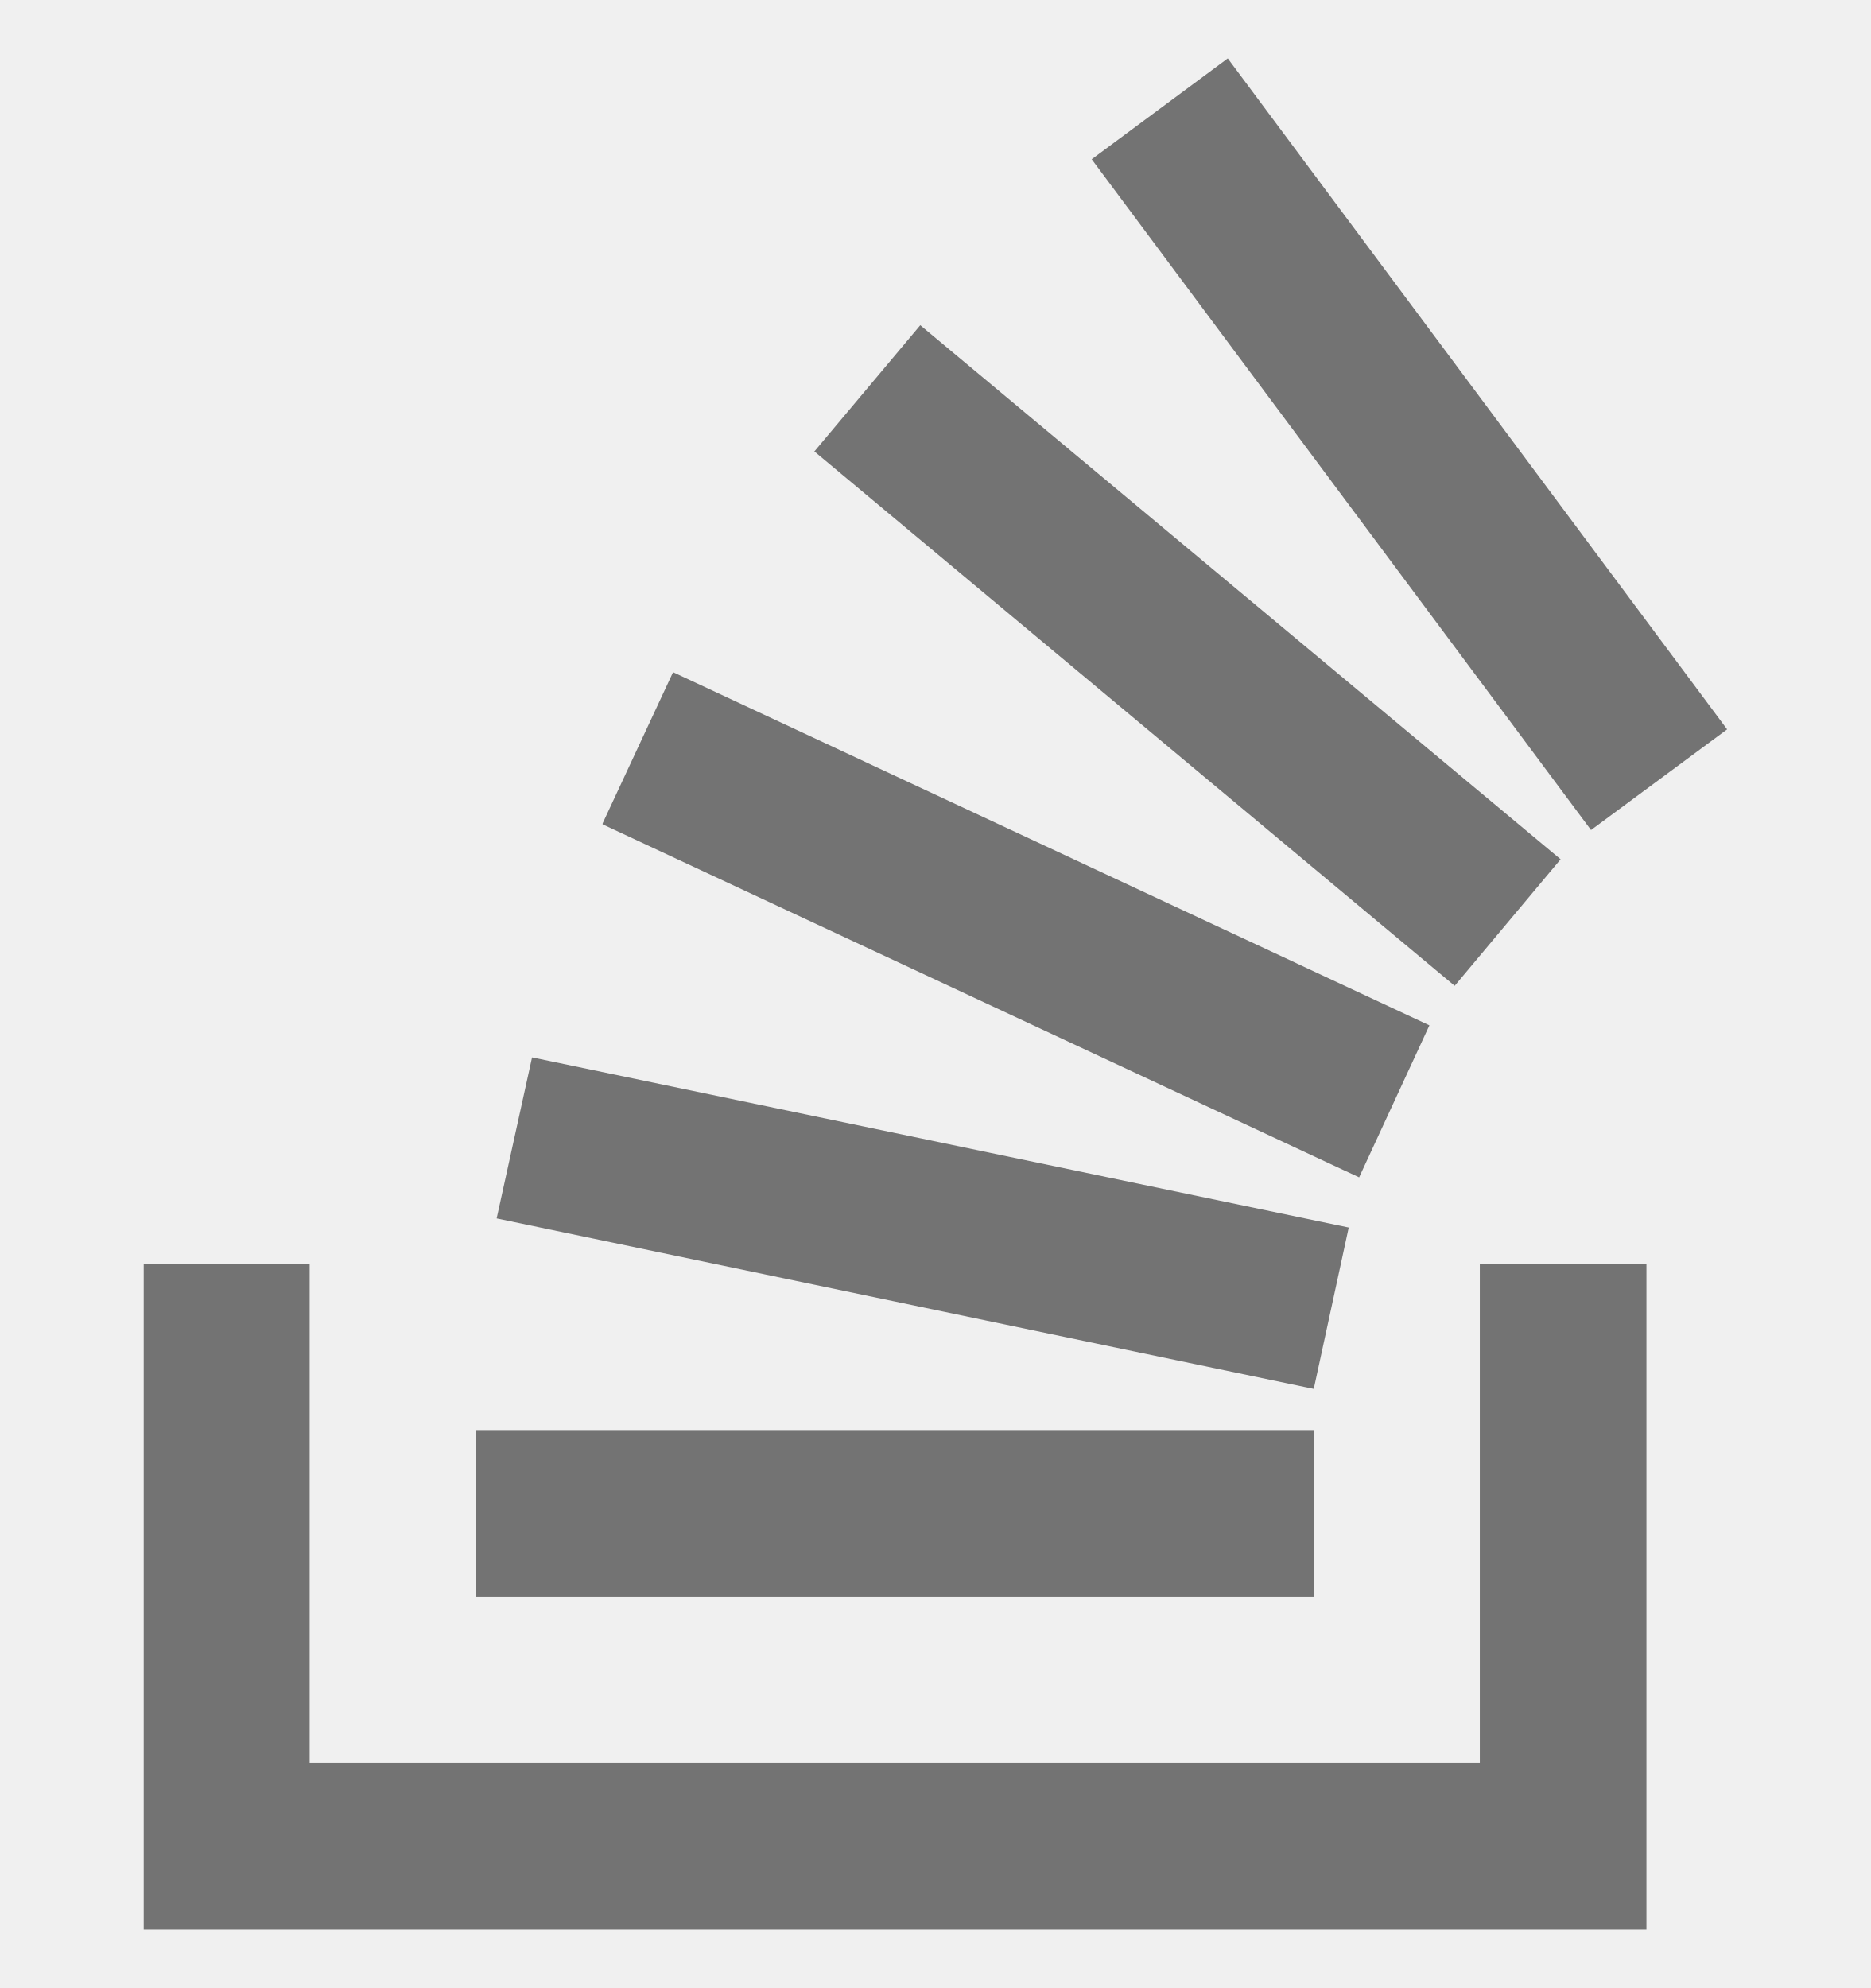
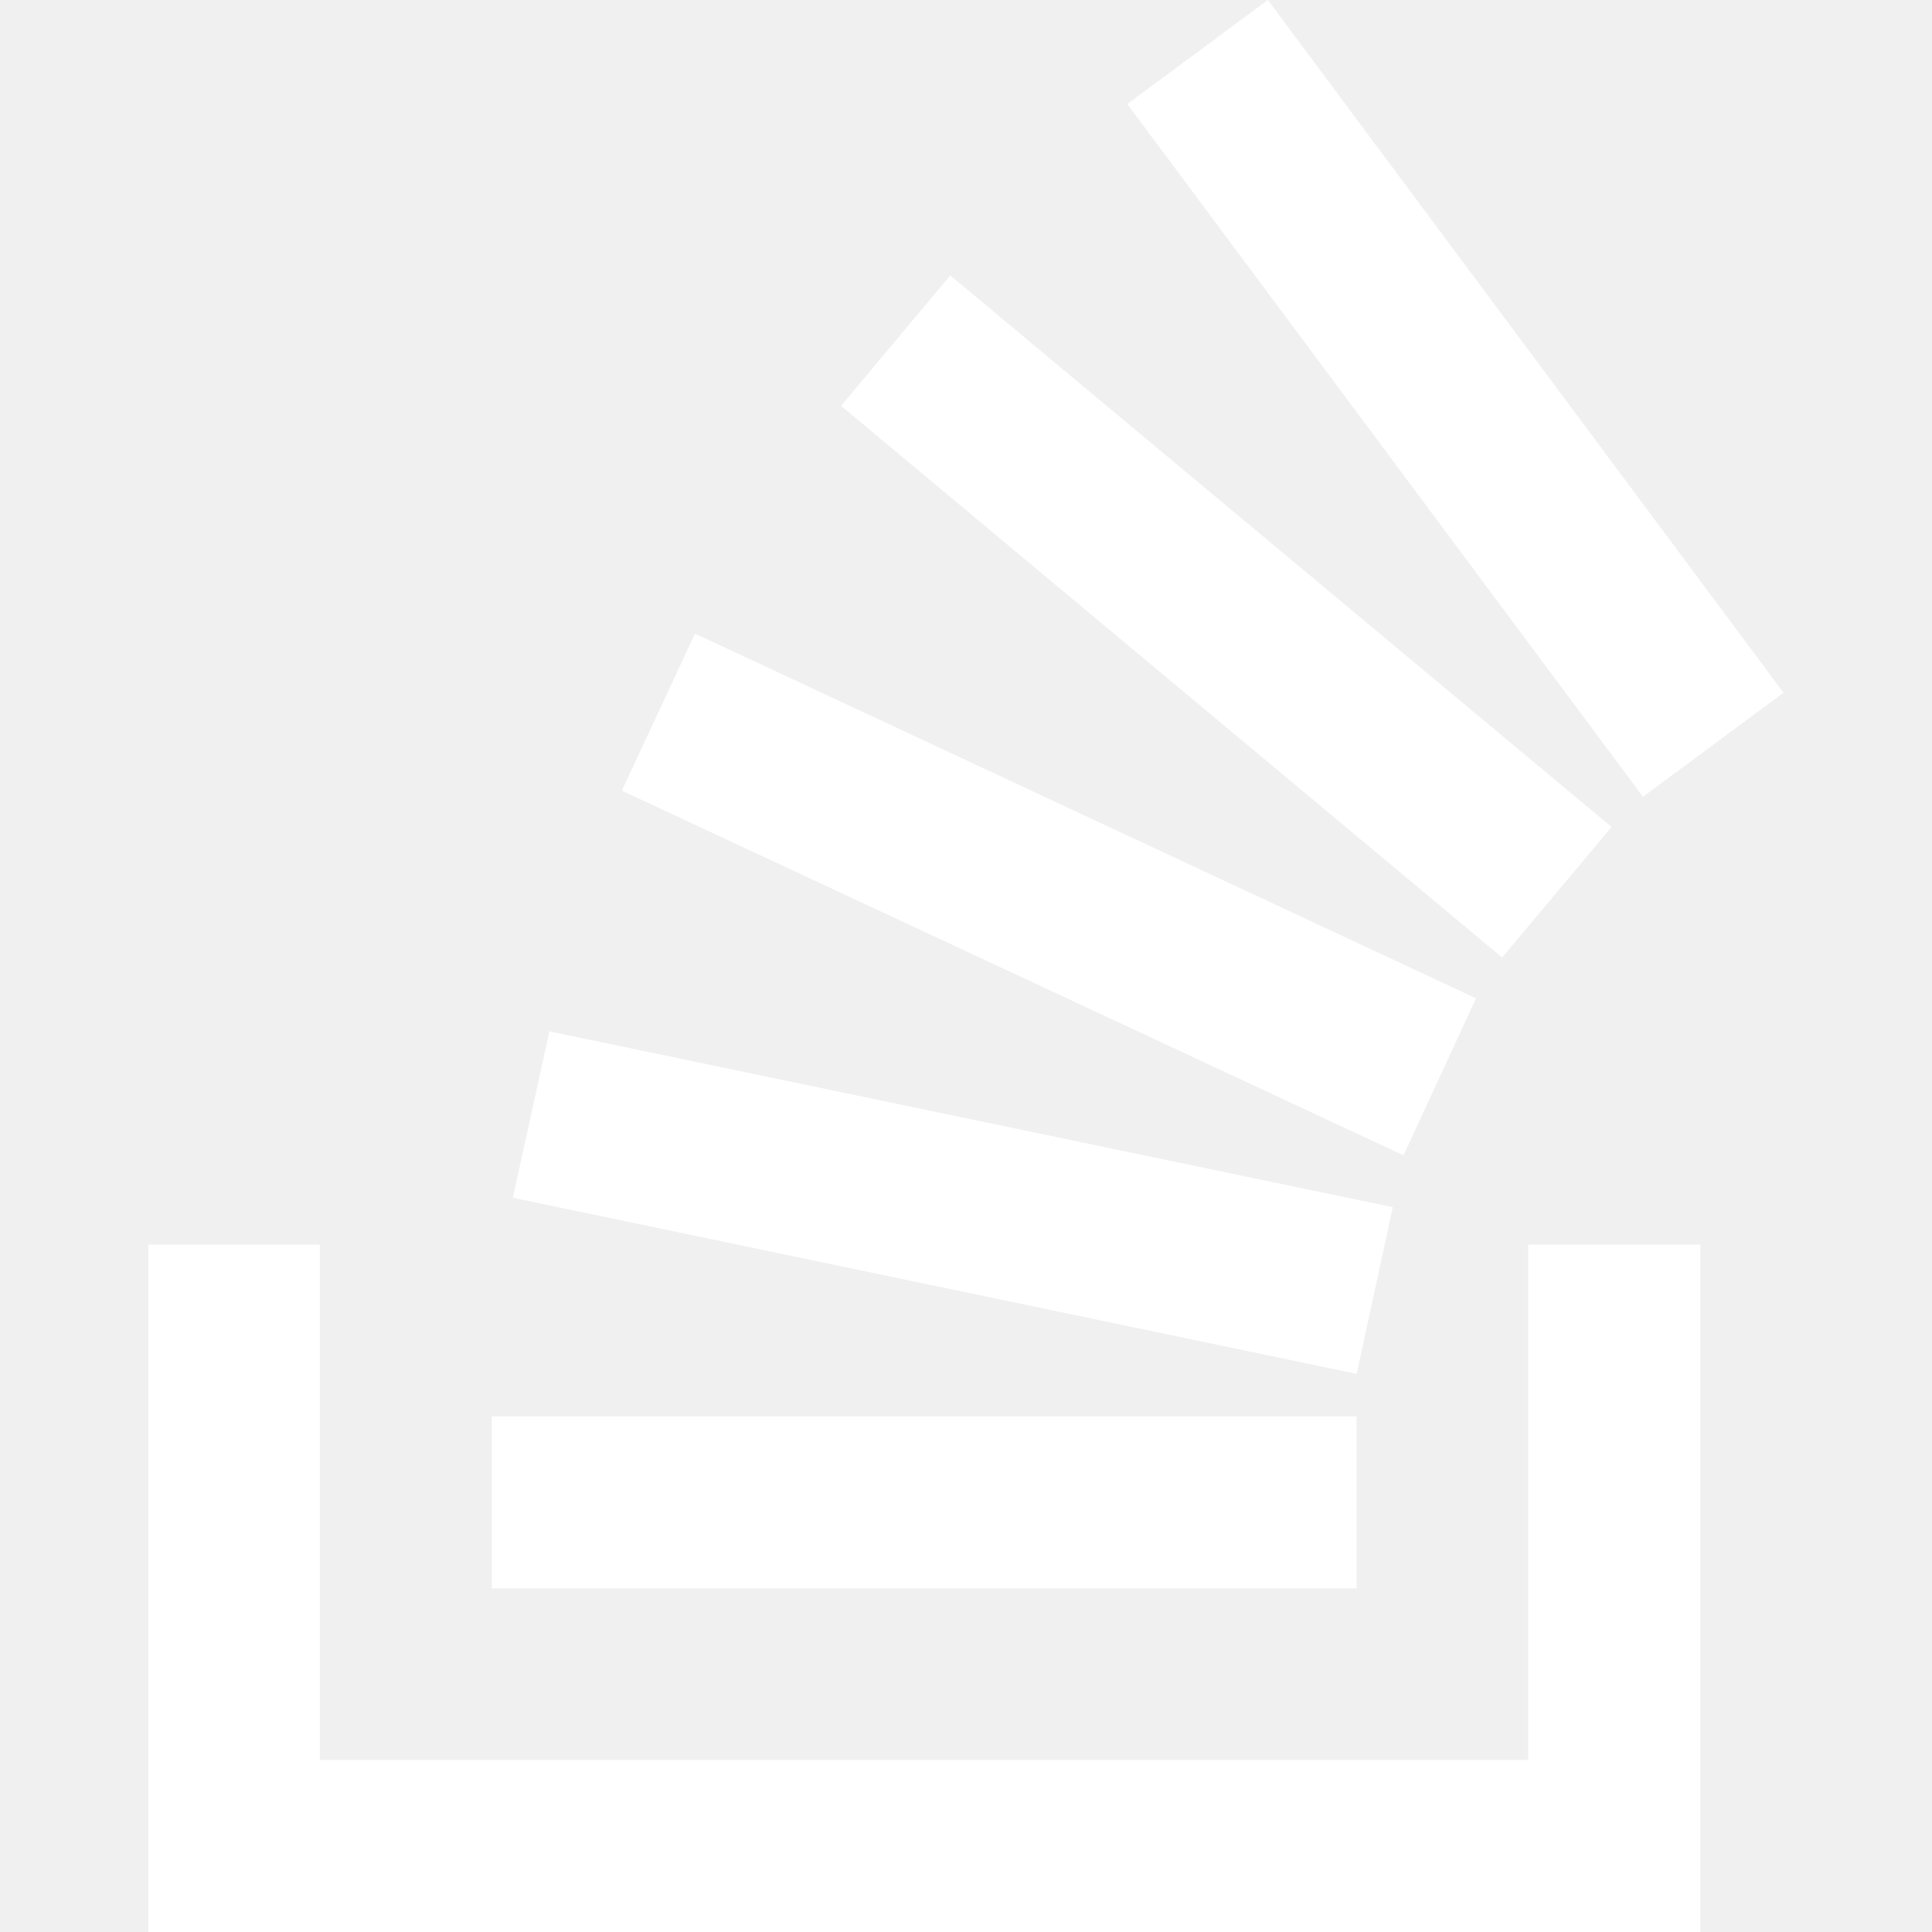
- <svg xmlns="http://www.w3.org/2000/svg" width="16" height="17" fill="none" viewBox="0 0 16 17">
-   <g clip-path="url(#a)">
-     <path fill="#737373" d="M12.655 15.075v-4.268h1.425V16.5H1.229v-5.693h1.419v4.268h10.008Zm-8.583-1.421h7.162v-1.425H4.072v1.425Zm.175-3.235 6.988 1.458.299-1.38L4.55 9.042l-.303 1.378Zm.906-3.37 6.47 3.019.601-1.3-6.468-3.02-.602 1.292-.001.01Zm1.81-3.19L12.44 8.43l.906-1.082L7.87 2.781l-.902 1.075-.005.004ZM10.499.5l-1.163.862 4.27 5.736 1.164-.861L10.5.5Z" />
+ <svg xmlns="http://www.w3.org/2000/svg" width="20" height="20" viewBox="0 0 20 20" fill="none">
+   <g id="cib:stackoverflow">
+     <path id="Vector" d="M15.82 18.219V12.884H17.601V20H1.536V12.884H3.311V18.219H15.82ZM5.091 16.442H14.043V14.662H5.091V16.442ZM5.309 12.399L14.044 14.222L14.418 12.497L5.687 10.677L5.309 12.399ZM6.442 8.187L14.529 11.96L15.28 10.335L7.195 6.559L6.442 8.174L6.442 8.187ZM8.704 4.199L15.55 9.912L16.683 8.561L9.837 2.851L8.711 4.196L8.704 4.199ZM13.125 0L11.67 1.077L17.008 8.248L18.463 7.171L13.125 0Z" fill="white" />
  </g>
-   <defs>
-     <clipPath id="a">
-       <path fill="#fff" d="M0 .5h16v16H0z" />
-     </clipPath>
-   </defs>
</svg>
